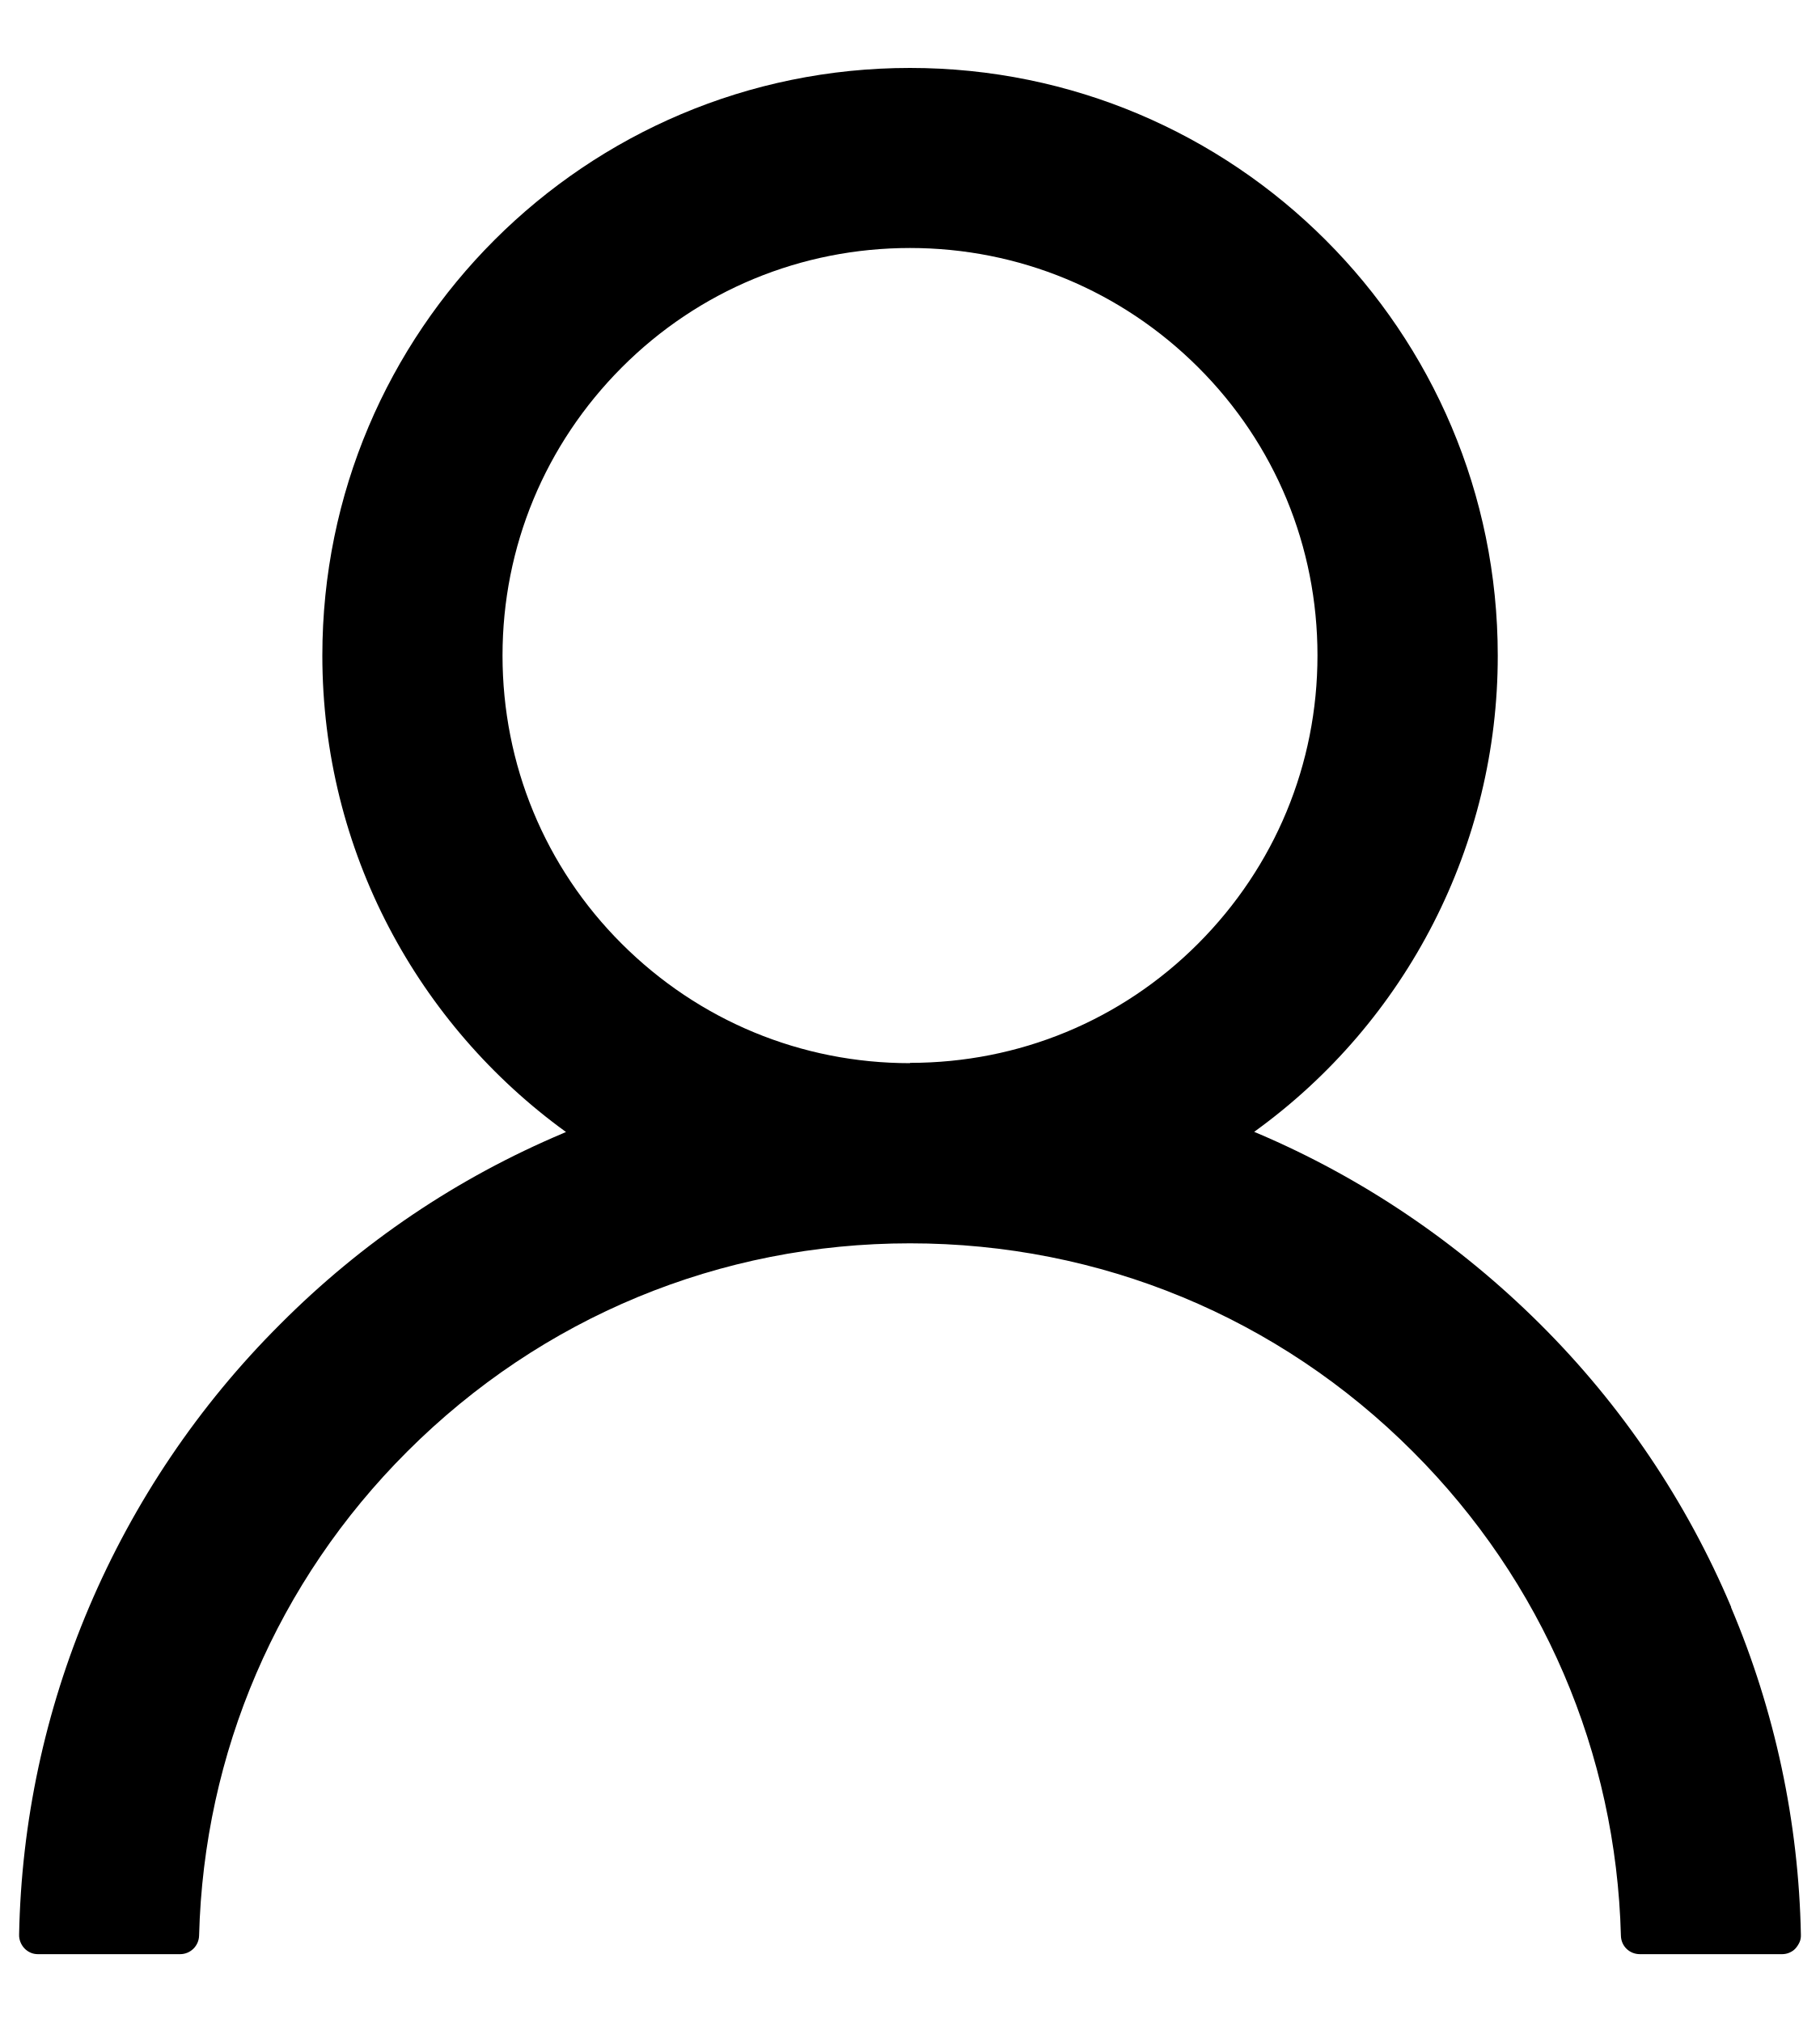
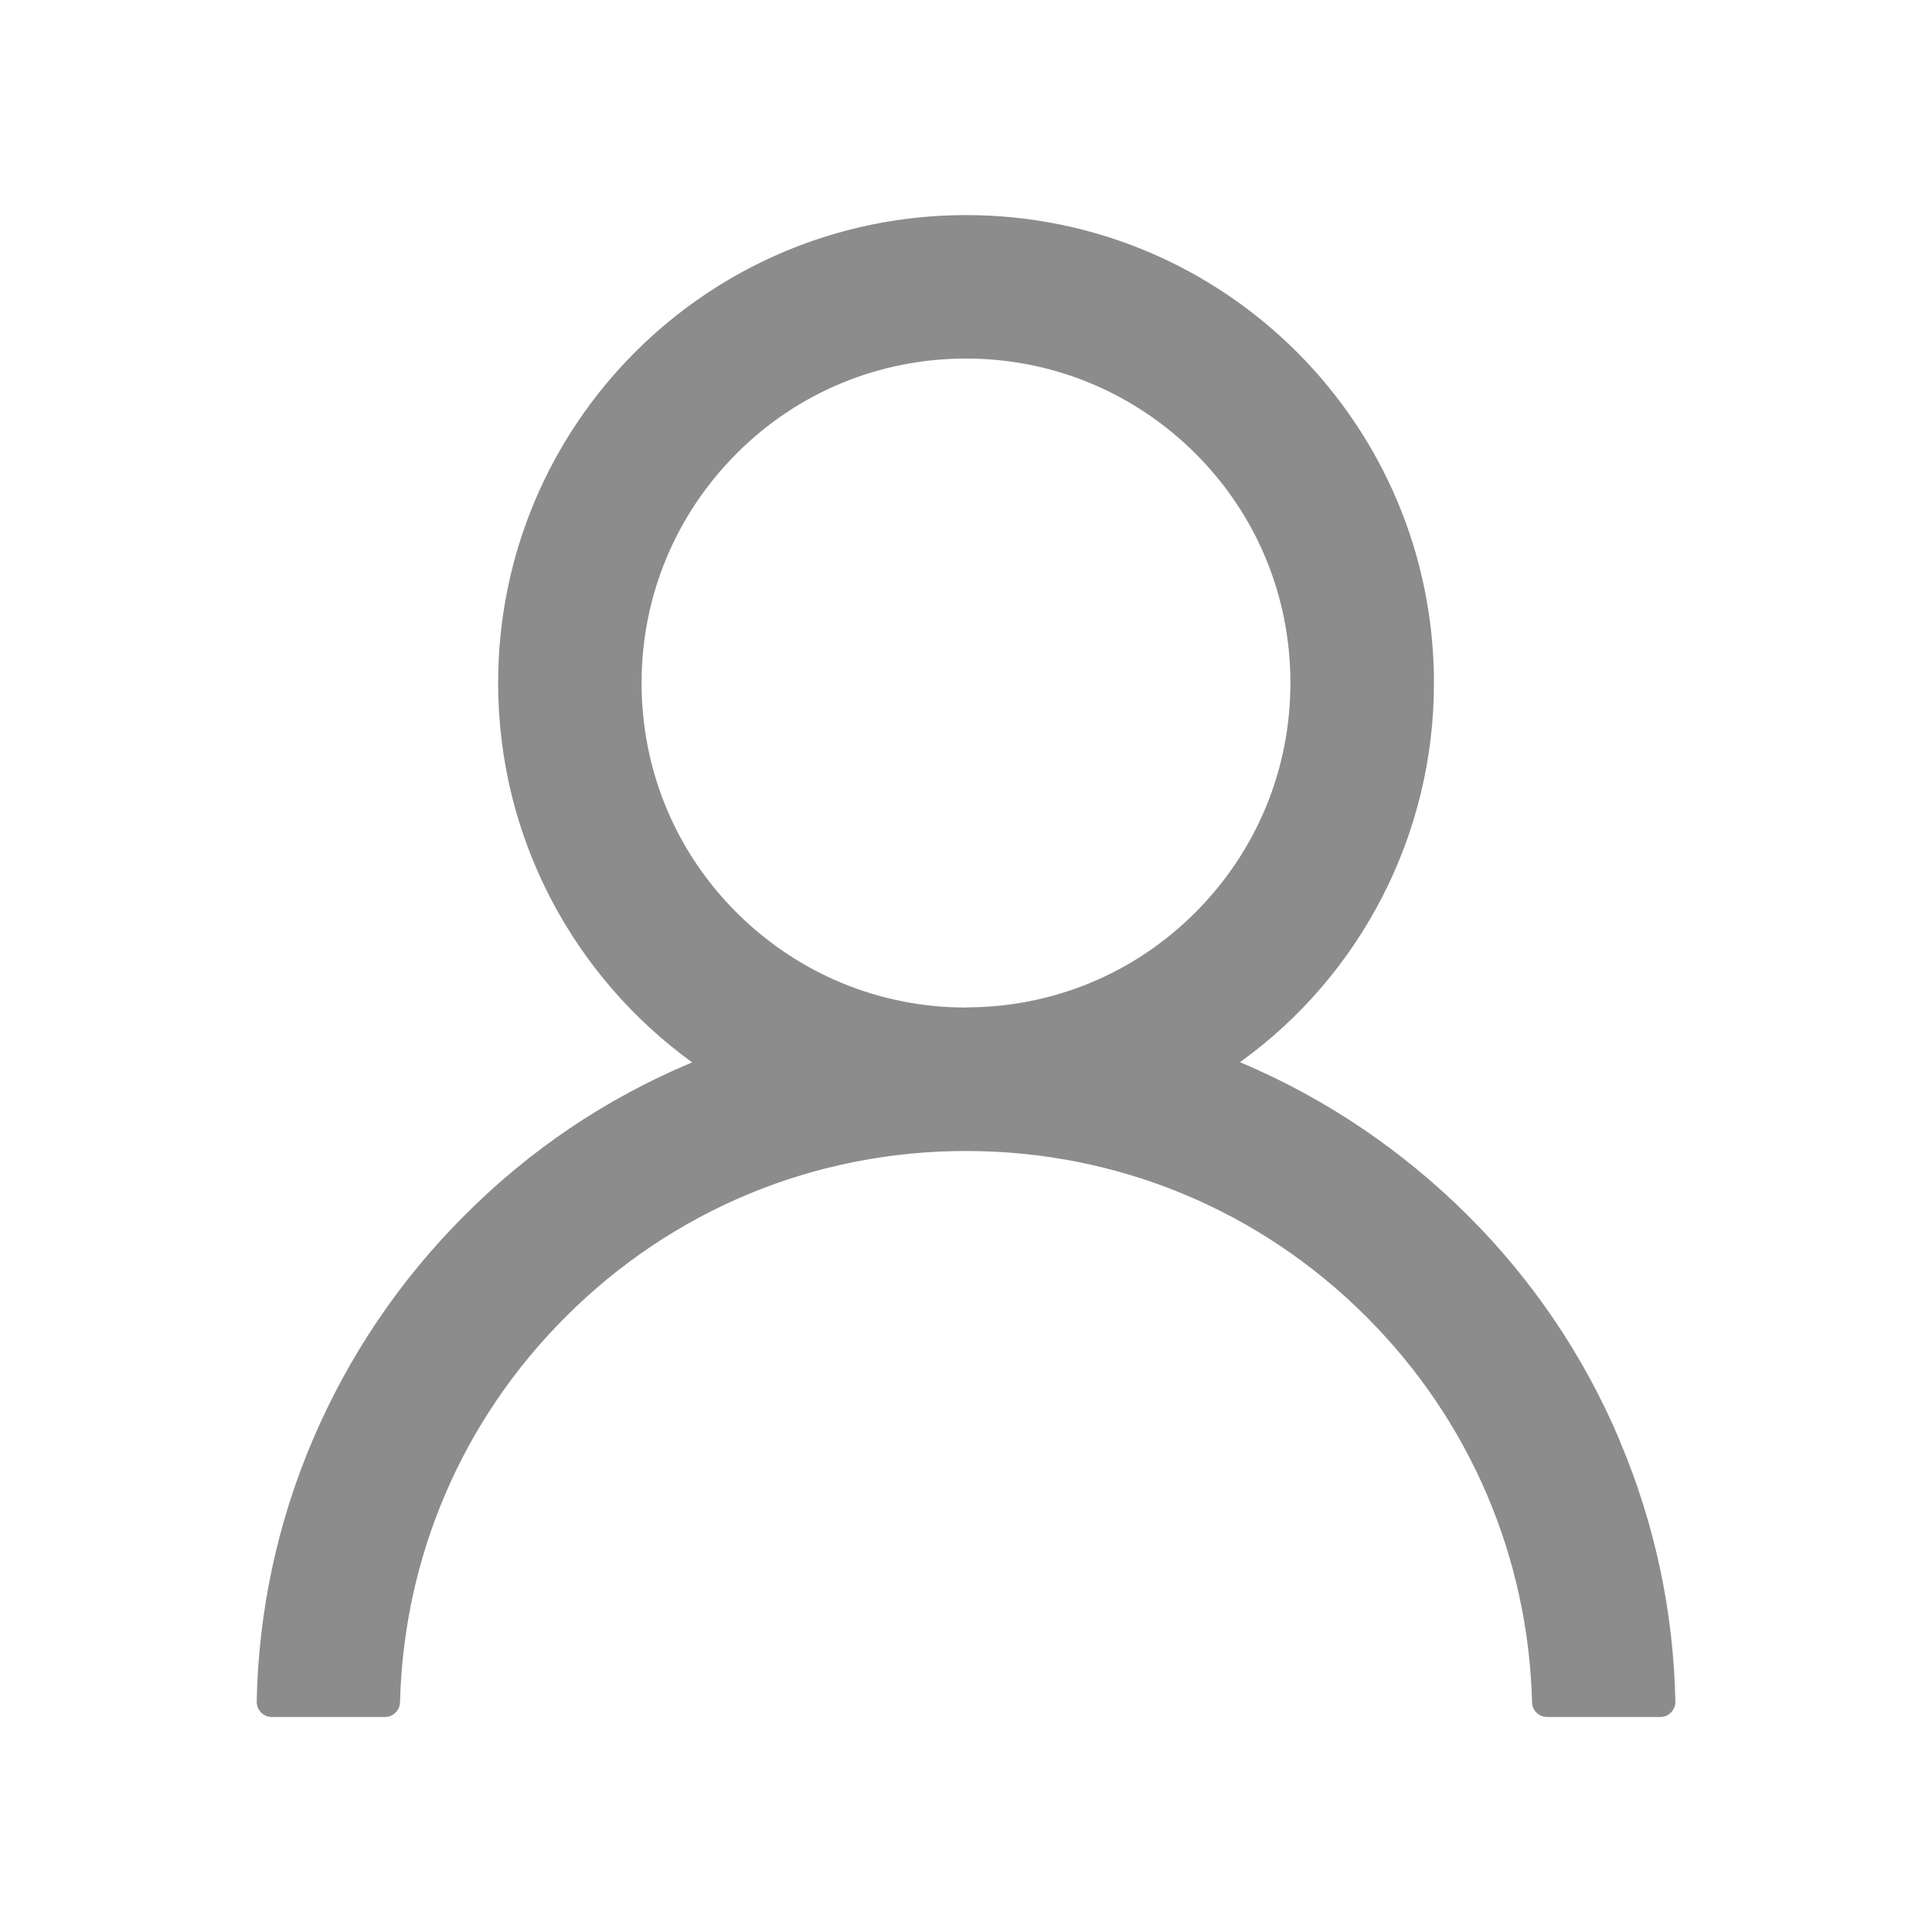
- <svg xmlns="http://www.w3.org/2000/svg" width="18" height="20" fill="none">
-   <path d="M17.122 15.897c-.442-1.047-1.084-1.998-1.89-2.8s-1.754-1.446-2.8-1.89c-.01-.005-.02-.007-.028-.012a5.8 5.8 0 0 0 2.409-4.711C14.813 3.273 12.21.672 9 .672S3.188 3.273 3.188 6.484c0 1.938.95 3.656 2.41 4.713-.01.005-.02.007-.028.012-1.05.443-1.992 1.078-2.8 1.89-.805.803-1.446 1.754-1.89 2.8a8.71 8.71 0 0 0-.691 3.237c-.001.025.004.05.013.073s.023.045.04.063.038.032.06.042.048.015.073.015h1.406c.103 0 .185-.082.188-.183.047-1.81.773-3.504 2.058-4.788 1.33-1.33 3.094-2.06 4.973-2.06s3.645.73 4.973 2.06c1.284 1.284 2.01 2.98 2.058 4.788.002.103.084.183.188.183h1.406c.025 0 .05-.005.073-.015s.044-.024.06-.042.03-.04.04-.062.014-.048.013-.073a8.73 8.73 0 0 0-.691-3.239zM9 10.516c-1.076 0-2.088-.42-2.85-1.18S4.97 7.56 4.97 6.484s.42-2.088 1.18-2.85S7.925 2.453 9 2.453s2.088.42 2.85 1.18 1.18 1.774 1.18 2.85-.42 2.088-1.18 2.85-1.774 1.18-2.85 1.18z" fill="#000" />
+ <svg xmlns="http://www.w3.org/2000/svg" width="24" height="24" fill="none">
+   <path d="M20.122 17.897c-.442-1.047-1.084-1.998-1.89-2.8s-1.754-1.446-2.8-1.89c-.01-.005-.02-.007-.028-.012a5.8 5.8 0 0 0 2.409-4.711c0-3.21-2.6-5.812-5.812-5.812S6.188 5.273 6.188 8.484c0 1.938.95 3.656 2.41 4.713-.01.005-.02.007-.028.012-1.05.443-1.992 1.078-2.8 1.89-.805.803-1.446 1.754-1.89 2.8a8.71 8.71 0 0 0-.691 3.237c-.001.025.004.05.013.073s.023.045.04.063.038.032.06.042.048.015.073.015h1.406c.103 0 .185-.082.188-.183.047-1.81.773-3.504 2.058-4.788 1.33-1.33 3.094-2.06 4.973-2.06s3.645.73 4.974 2.06c1.284 1.284 2.01 2.98 2.058 4.788.002.103.084.183.188.183h1.406c.025 0 .05-.005.073-.015s.044-.024.06-.042.03-.04.04-.062.014-.048.013-.073a8.73 8.73 0 0 0-.691-3.239zM12 12.516c-1.076 0-2.088-.42-2.85-1.18S7.97 9.56 7.97 8.484s.42-2.088 1.18-2.85 1.774-1.18 2.85-1.18 2.088.42 2.85 1.18 1.18 1.774 1.18 2.85-.42 2.088-1.18 2.85-1.774 1.18-2.85 1.18z" fill="#8c8c8c" />
</svg>
